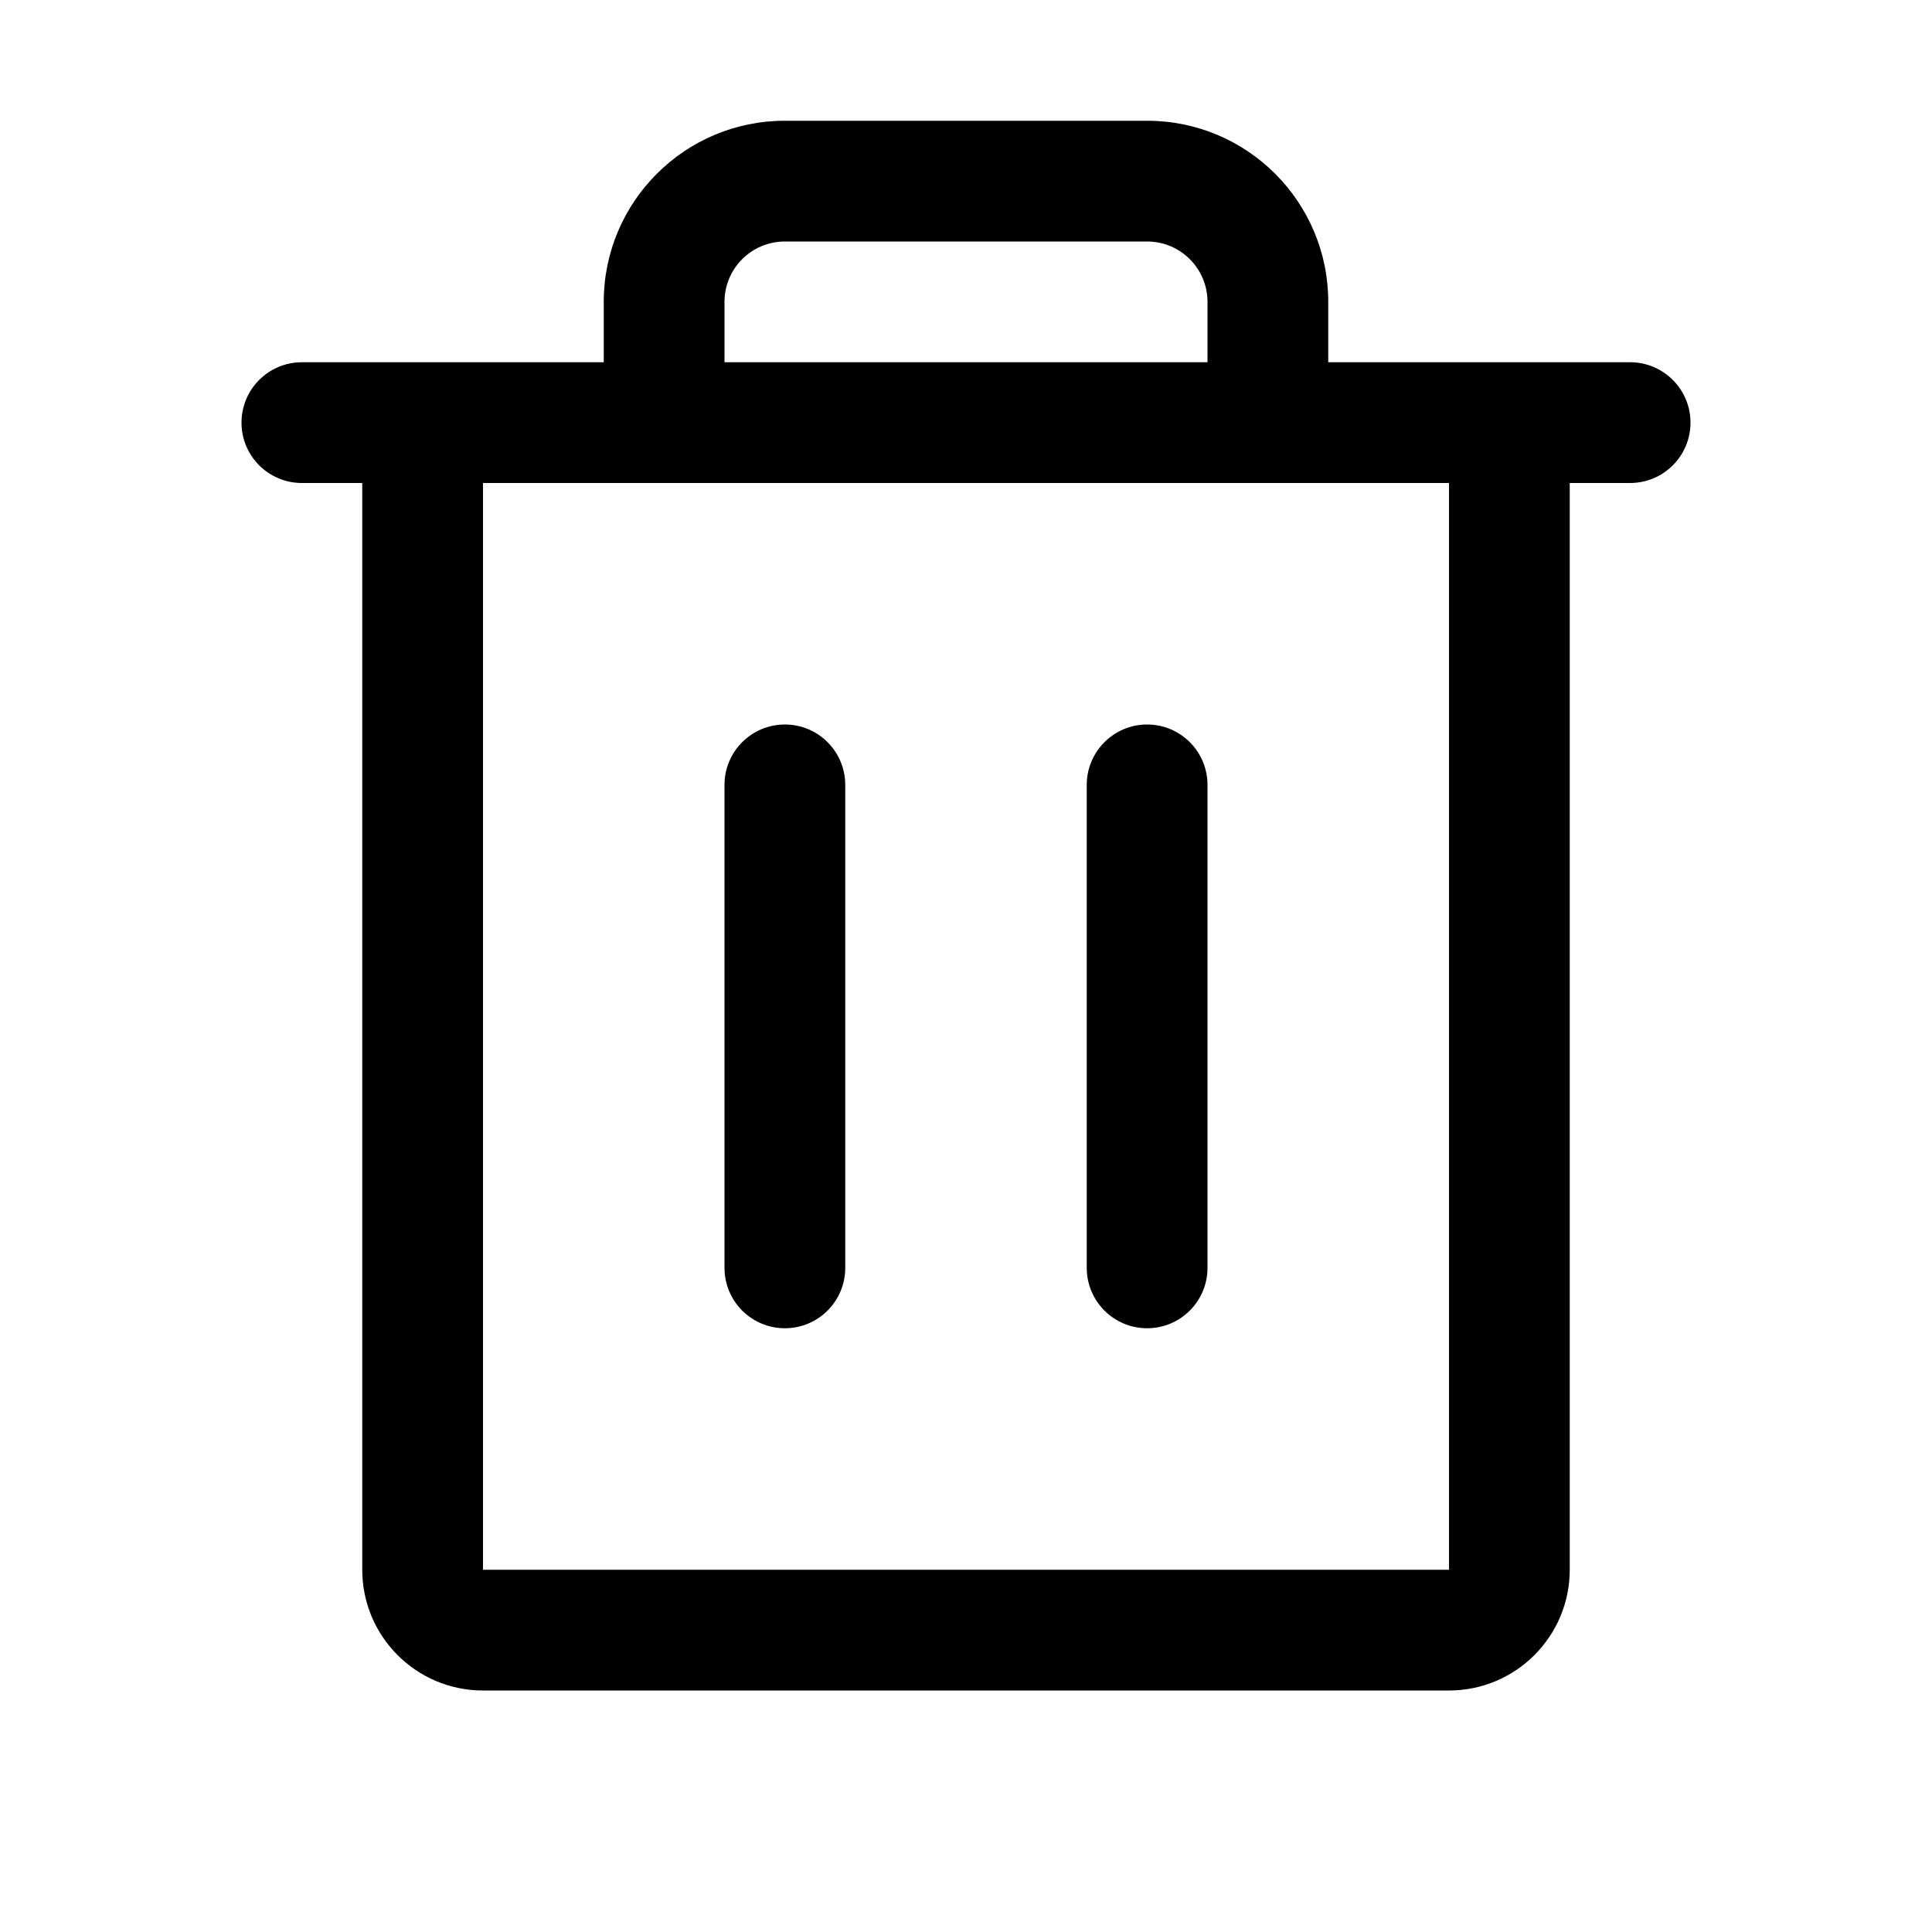
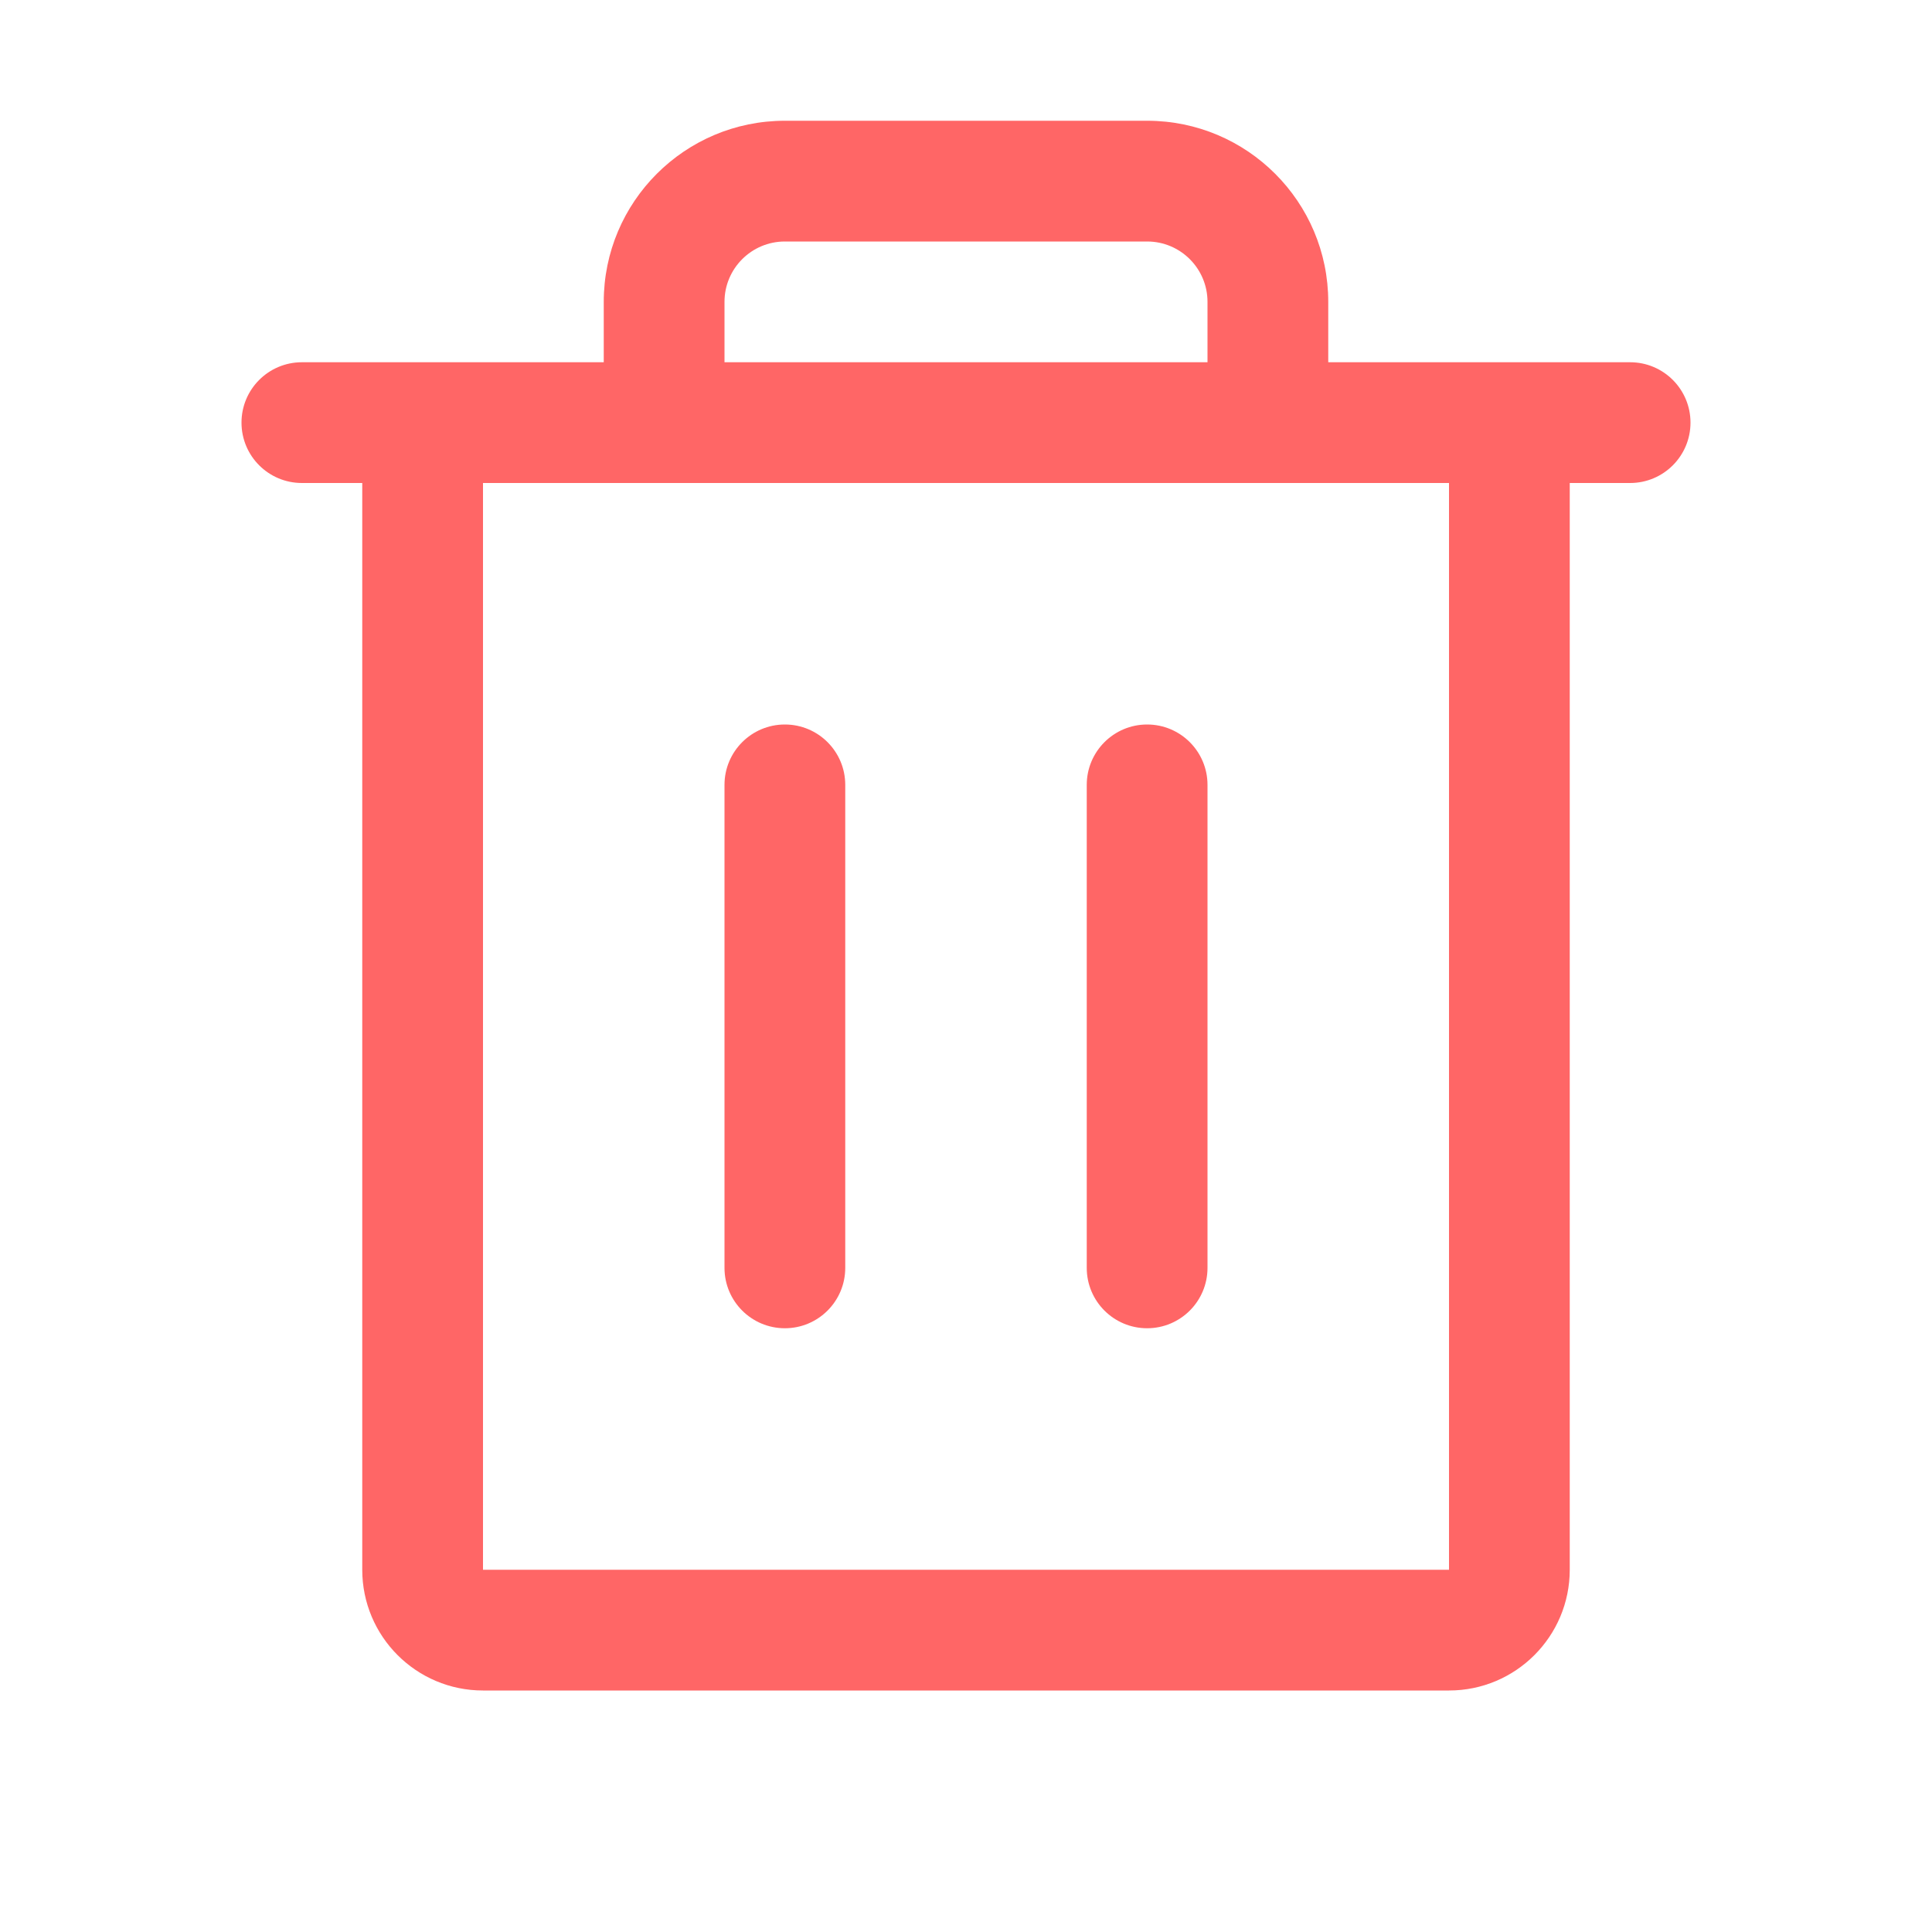
- <svg xmlns="http://www.w3.org/2000/svg" width="32" height="32" fill="#000000" viewBox="0 0 256 256">
+ <svg xmlns="http://www.w3.org/2000/svg" width="32" height="32" fill="#FF6666" viewBox="0 0 256 256">
  <path d="M216,48H176V40a24,24,0,0,0-24-24H104A24,24,0,0,0,80,40v8H40a8,8,0,0,0,0,16h8V208a16,16,0,0,0,16,16H192a16,16,0,0,0,16-16V64h8a8,8,0,0,0,0-16ZM96,40a8,8,0,0,1,8-8h48a8,8,0,0,1,8,8v8H96Zm96,168H64V64H192ZM112,104v64a8,8,0,0,1-16,0V104a8,8,0,0,1,16,0Zm48,0v64a8,8,0,0,1-16,0V104a8,8,0,0,1,16,0Z" />
</svg>
